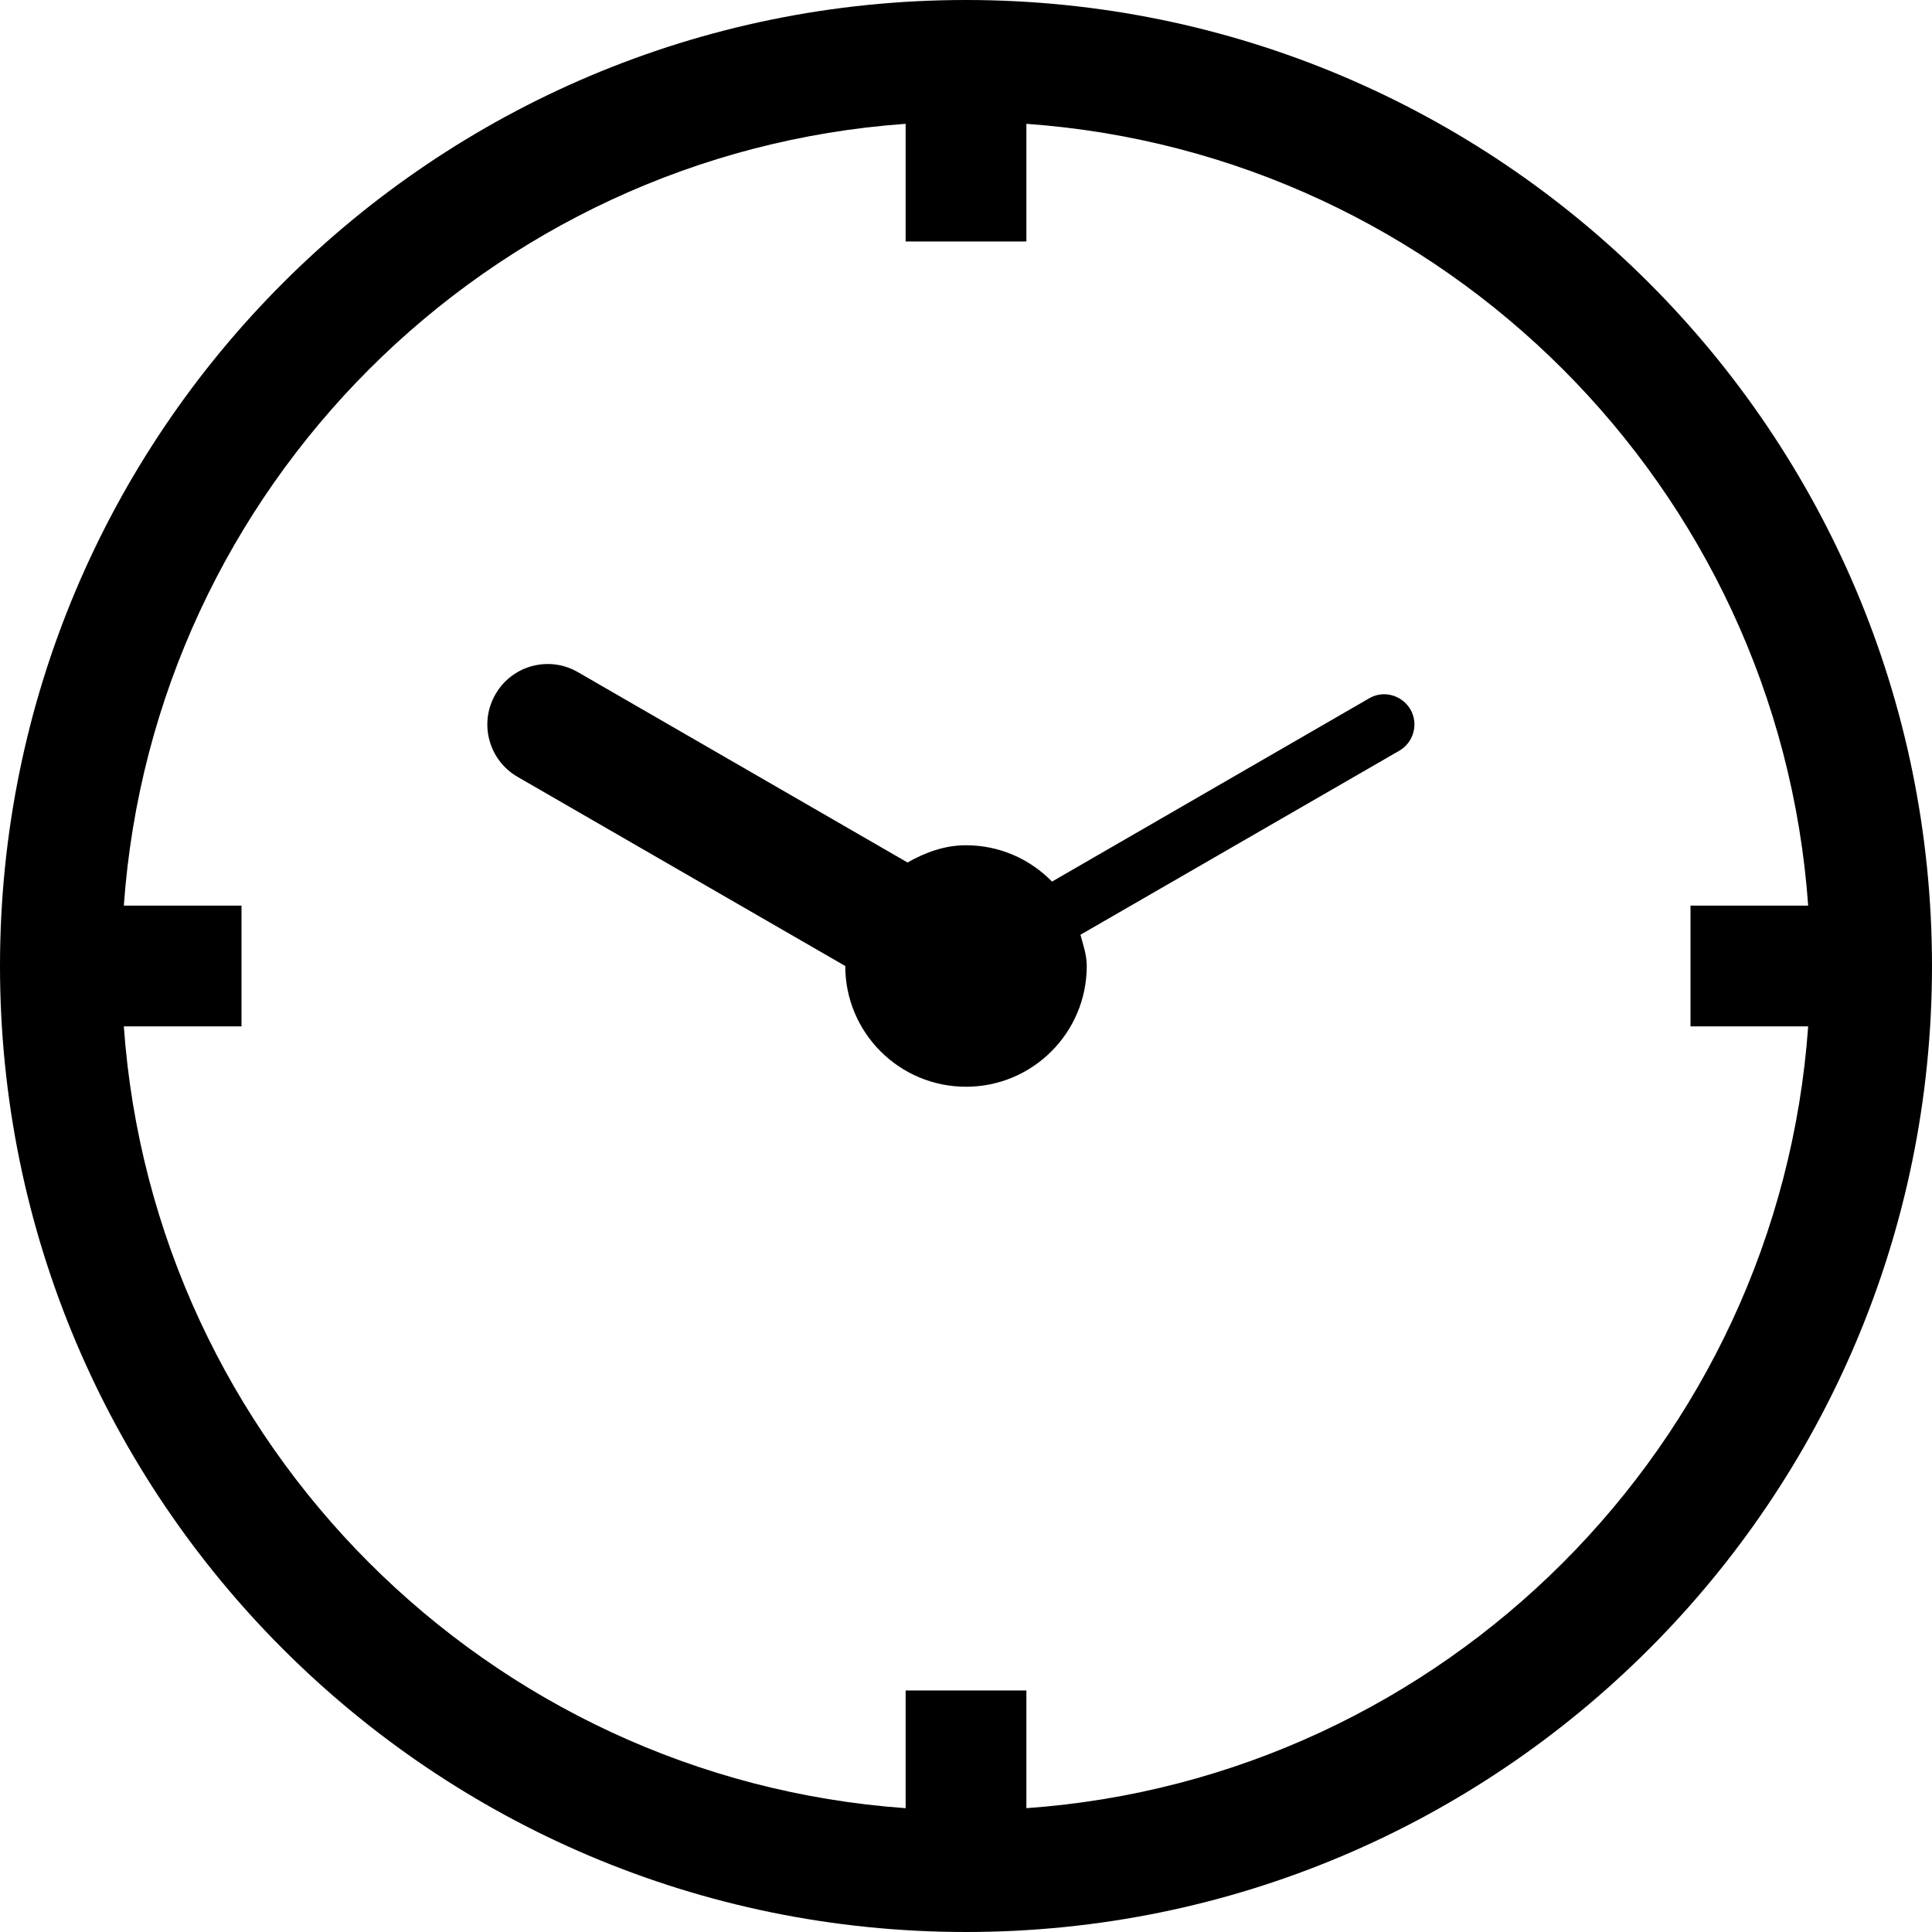
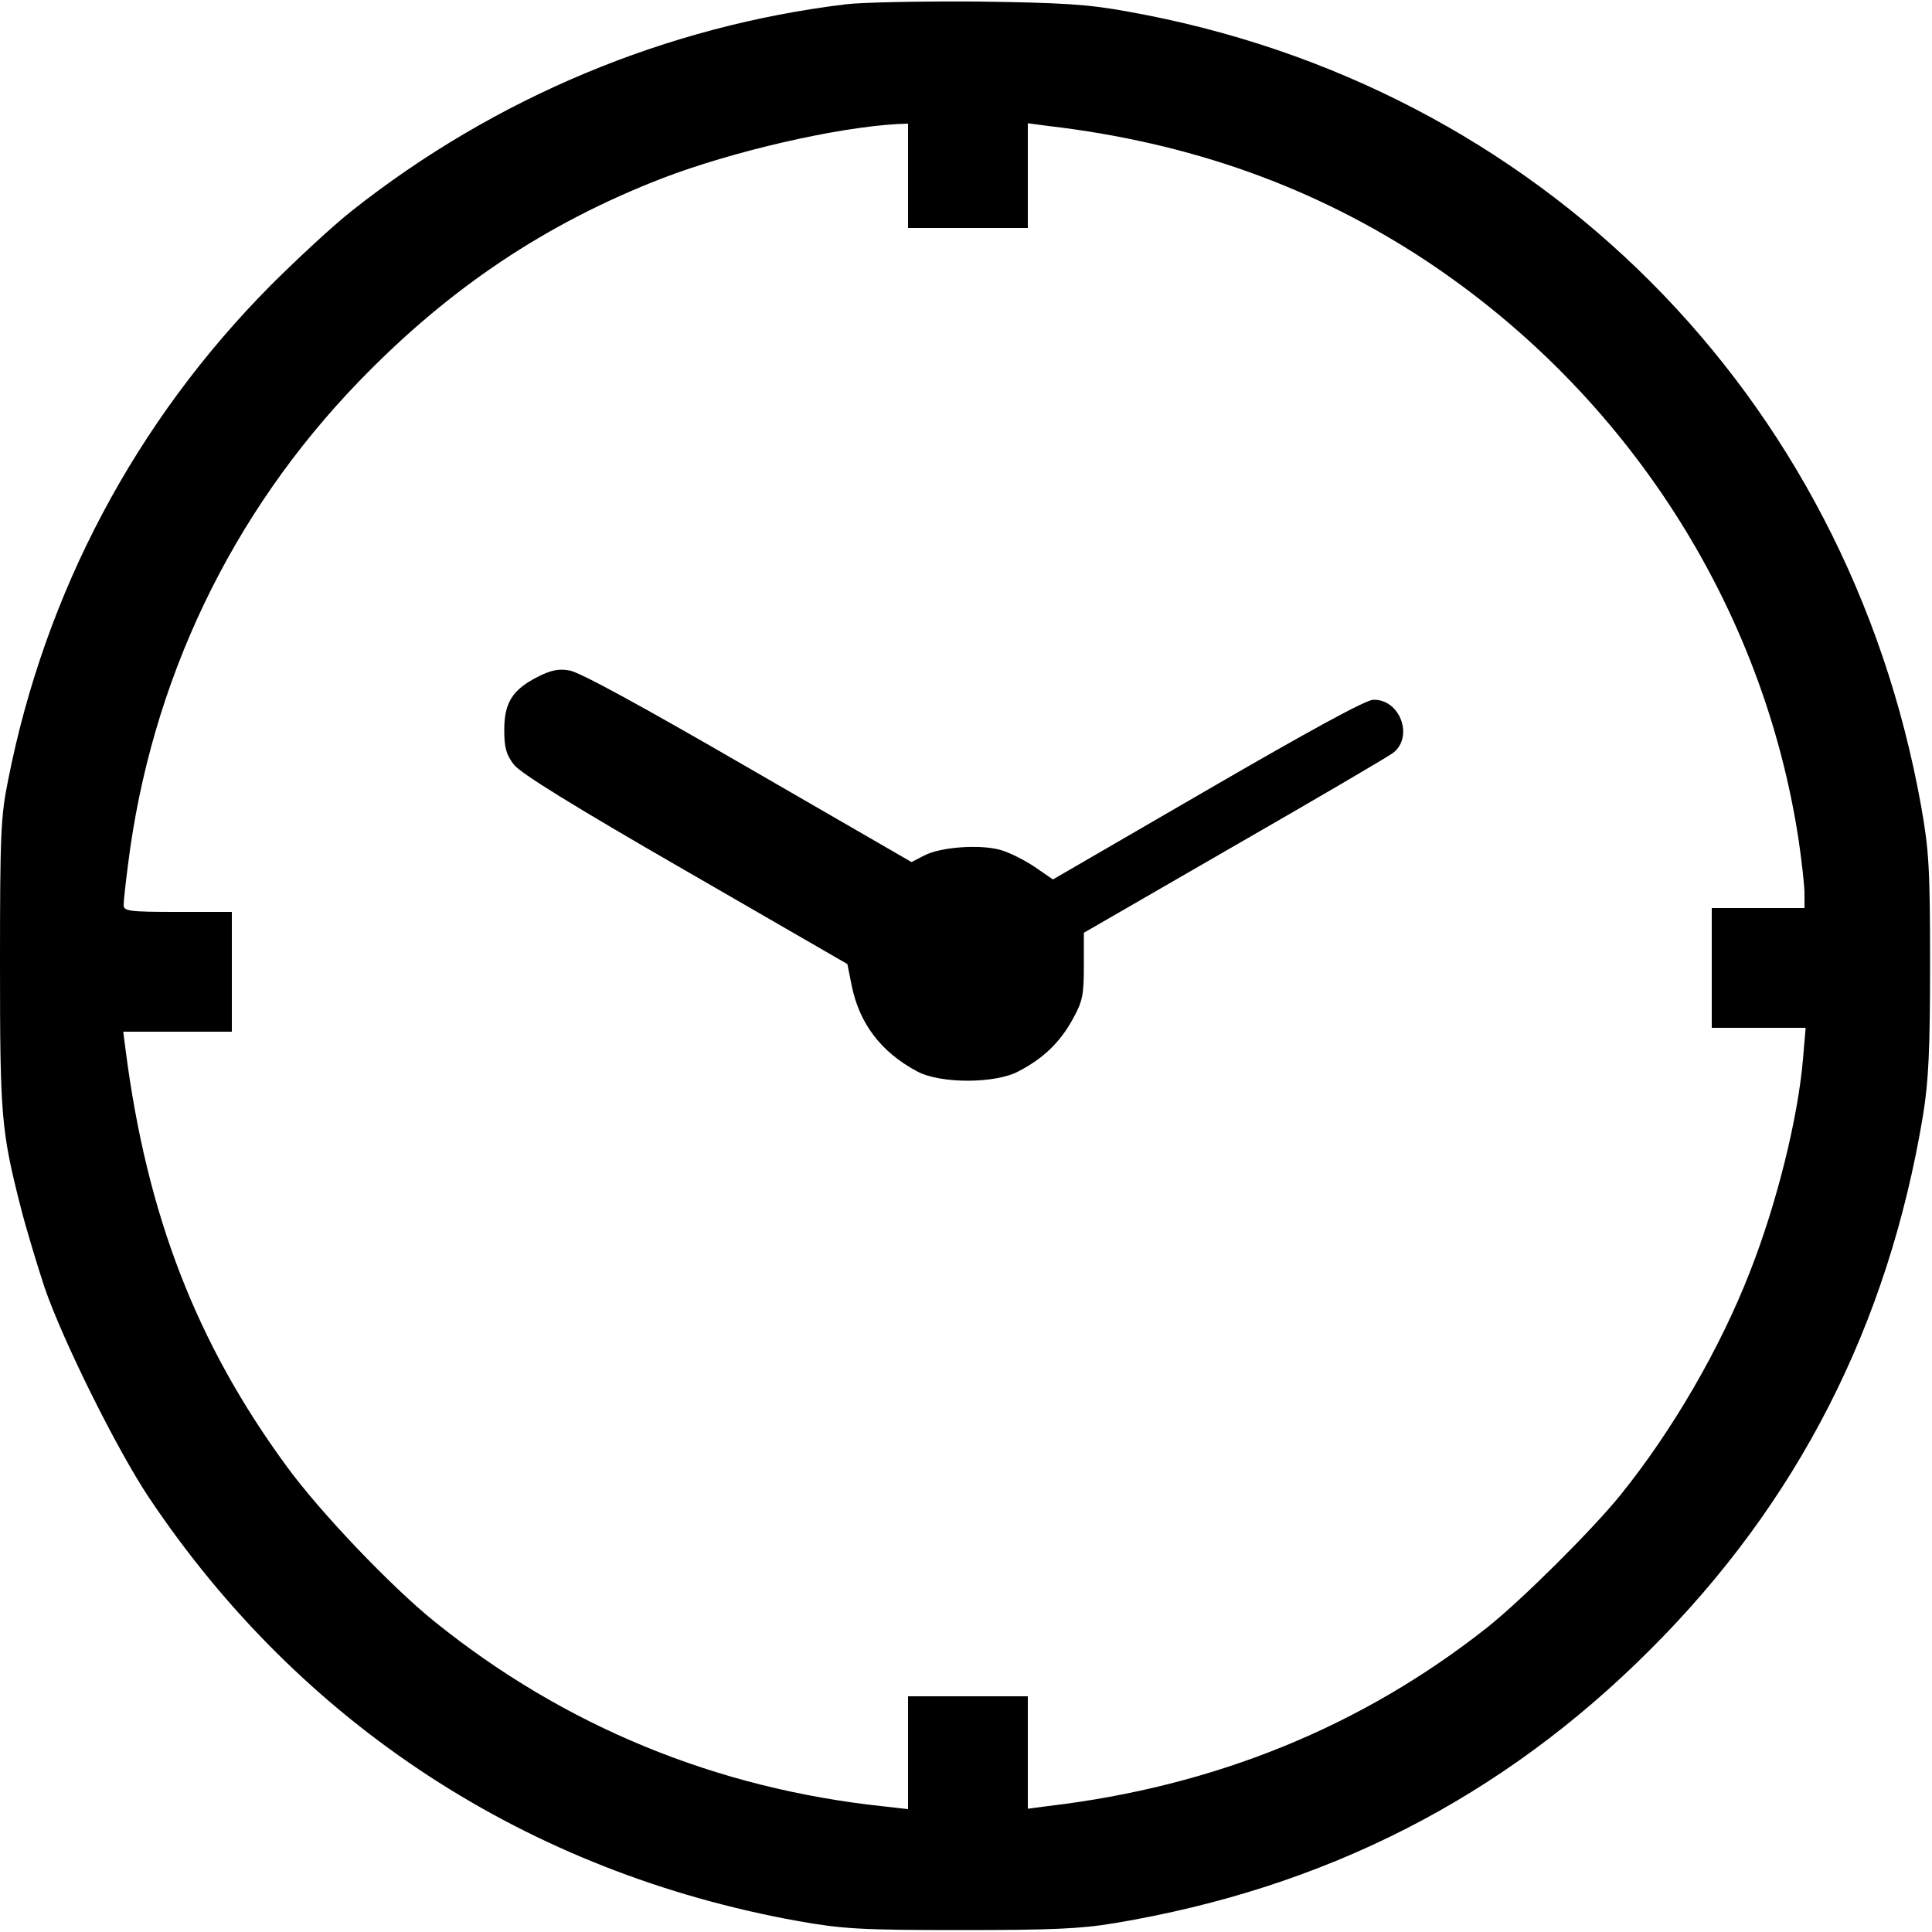
- <svg xmlns="http://www.w3.org/2000/svg" version="1.1" id="Capa_1" x="0px" y="0px" width="485.213px" height="485.212px" viewBox="0 0 485.213 485.212" style="enable-background:new 0 0 485.213 485.212;" xml:space="preserve">
-   <g>
-     <path d="M242.607,0C108.629,0,0.001,108.628,0.001,242.606c0,133.976,108.628,242.606,242.606,242.606   c133.978,0,242.604-108.631,242.604-242.606C485.212,108.628,376.585,0,242.607,0z M257.771,454.116v-29.557h-30.327v29.557   c-104.925-7.458-188.883-91.419-196.346-196.344h29.554v-30.327H31.098c7.463-104.928,91.421-188.886,196.346-196.349v29.554   h30.327V31.097c104.926,7.462,188.882,91.421,196.344,196.349h-29.552v30.327h29.552   C446.652,362.697,362.696,446.658,257.771,454.116z M354.226,178.163c2.072,3.615,0.83,8.266-2.782,10.368l-80.092,46.227   c0.691,2.577,1.582,5.066,1.582,7.848c0,16.762-13.581,30.324-30.326,30.324c-16.75,0-30.327-13.562-30.327-30.324l-82.299-47.503   c-7.257-4.203-9.743-13.474-5.554-20.729c4.174-7.285,13.459-9.771,20.715-5.565l82.775,47.798   c4.411-2.487,9.239-4.324,14.69-4.324c8.471,0,16.092,3.494,21.604,9.122l79.648-46.024   C347.416,173.277,352.064,174.521,354.226,178.163z" />
+ <svg xmlns="http://www.w3.org/2000/svg" version="1.0" width="500pt" height="500pt" viewBox="0 0 500 500" preserveAspectRatio="xMidYMid meet">
+   <g transform="translate(0,500) scale(0.1,-0.1)" fill="#000000" stroke="none">
+     <path d="M2190 4989 c-465 -56 -910 -242 -1280 -535 -47 -37 -141 -124 -210 -193 -348 -351 -583 -792 -679 -1280 -19 -93 -21 -140 -21 -475 0 -395 3 -432 54 -632 14 -55 42 -147 61 -205 48 -140 188 -421 270 -544 393 -588 981 -971 1682 -1097 114 -20 160 -23 418 -23 235 0 311 3 400 18 545 91 1002 324 1385 707 383 382 617 841 707 1385 14 88 18 165 18 390 0 248 -3 295 -23 408 -191 1066 -991 1868 -2053 2057 -103 19 -169 23 -389 26 -146 1 -299 -2 -340 -7z m160 -444 l0 -135 155 0 155 0 0 135 0 136 53 -7 c368 -43 689 -158 978 -349 520 -345 872 -893 964 -1500 8 -55 15 -117 15 -137 l0 -38 -120 0 -120 0 0 -155 0 -155 121 0 122 0 -7 -82 c-13 -151 -67 -371 -137 -549 -77 -198 -201 -412 -336 -579 -74 -91 -254 -270 -343 -341 -325 -257 -705 -412 -1137 -463 l-53 -7 0 146 0 145 -155 0 -155 0 0 -146 0 -146 -62 7 c-435 46 -828 208 -1163 478 -113 91 -297 284 -383 402 -234 319 -362 651 -417 1078 l-6 47 140 0 141 0 0 155 0 155 -140 0 c-127 0 -140 2 -140 18 0 10 5 56 11 102 59 476 267 911 599 1254 234 242 485 409 785 525 180 69 447 131 608 140 l27 1 0 -135z" />
+     <path d="M1391 3248 c-65 -33 -86 -67 -86 -137 0 -46 5 -64 25 -90 17 -22 154 -107 444 -274 l419 -242 11 -55 c20 -99 76 -173 170 -223 60 -32 203 -32 263 1 63 33 106 74 139 134 26 47 29 63 29 139 l0 85 388 224 c214 123 400 232 413 242 53 42 17 139 -52 137 -19 0 -167 -81 -429 -233 l-400 -232 -48 33 c-27 18 -67 38 -90 44 -53 14 -153 7 -195 -15 l-33 -17 -424 245 c-273 158 -437 248 -462 251 -28 5 -49 0 -82 -17z" />
  </g>
-   <g>
- </g>
-   <g>
- </g>
-   <g>
- </g>
-   <g>
- </g>
-   <g>
- </g>
-   <g>
- </g>
-   <g>
- </g>
-   <g>
- </g>
-   <g>
- </g>
-   <g>
- </g>
-   <g>
- </g>
-   <g>
- </g>
-   <g>
- </g>
-   <g>
- </g>
-   <g>
- </g>
</svg>
